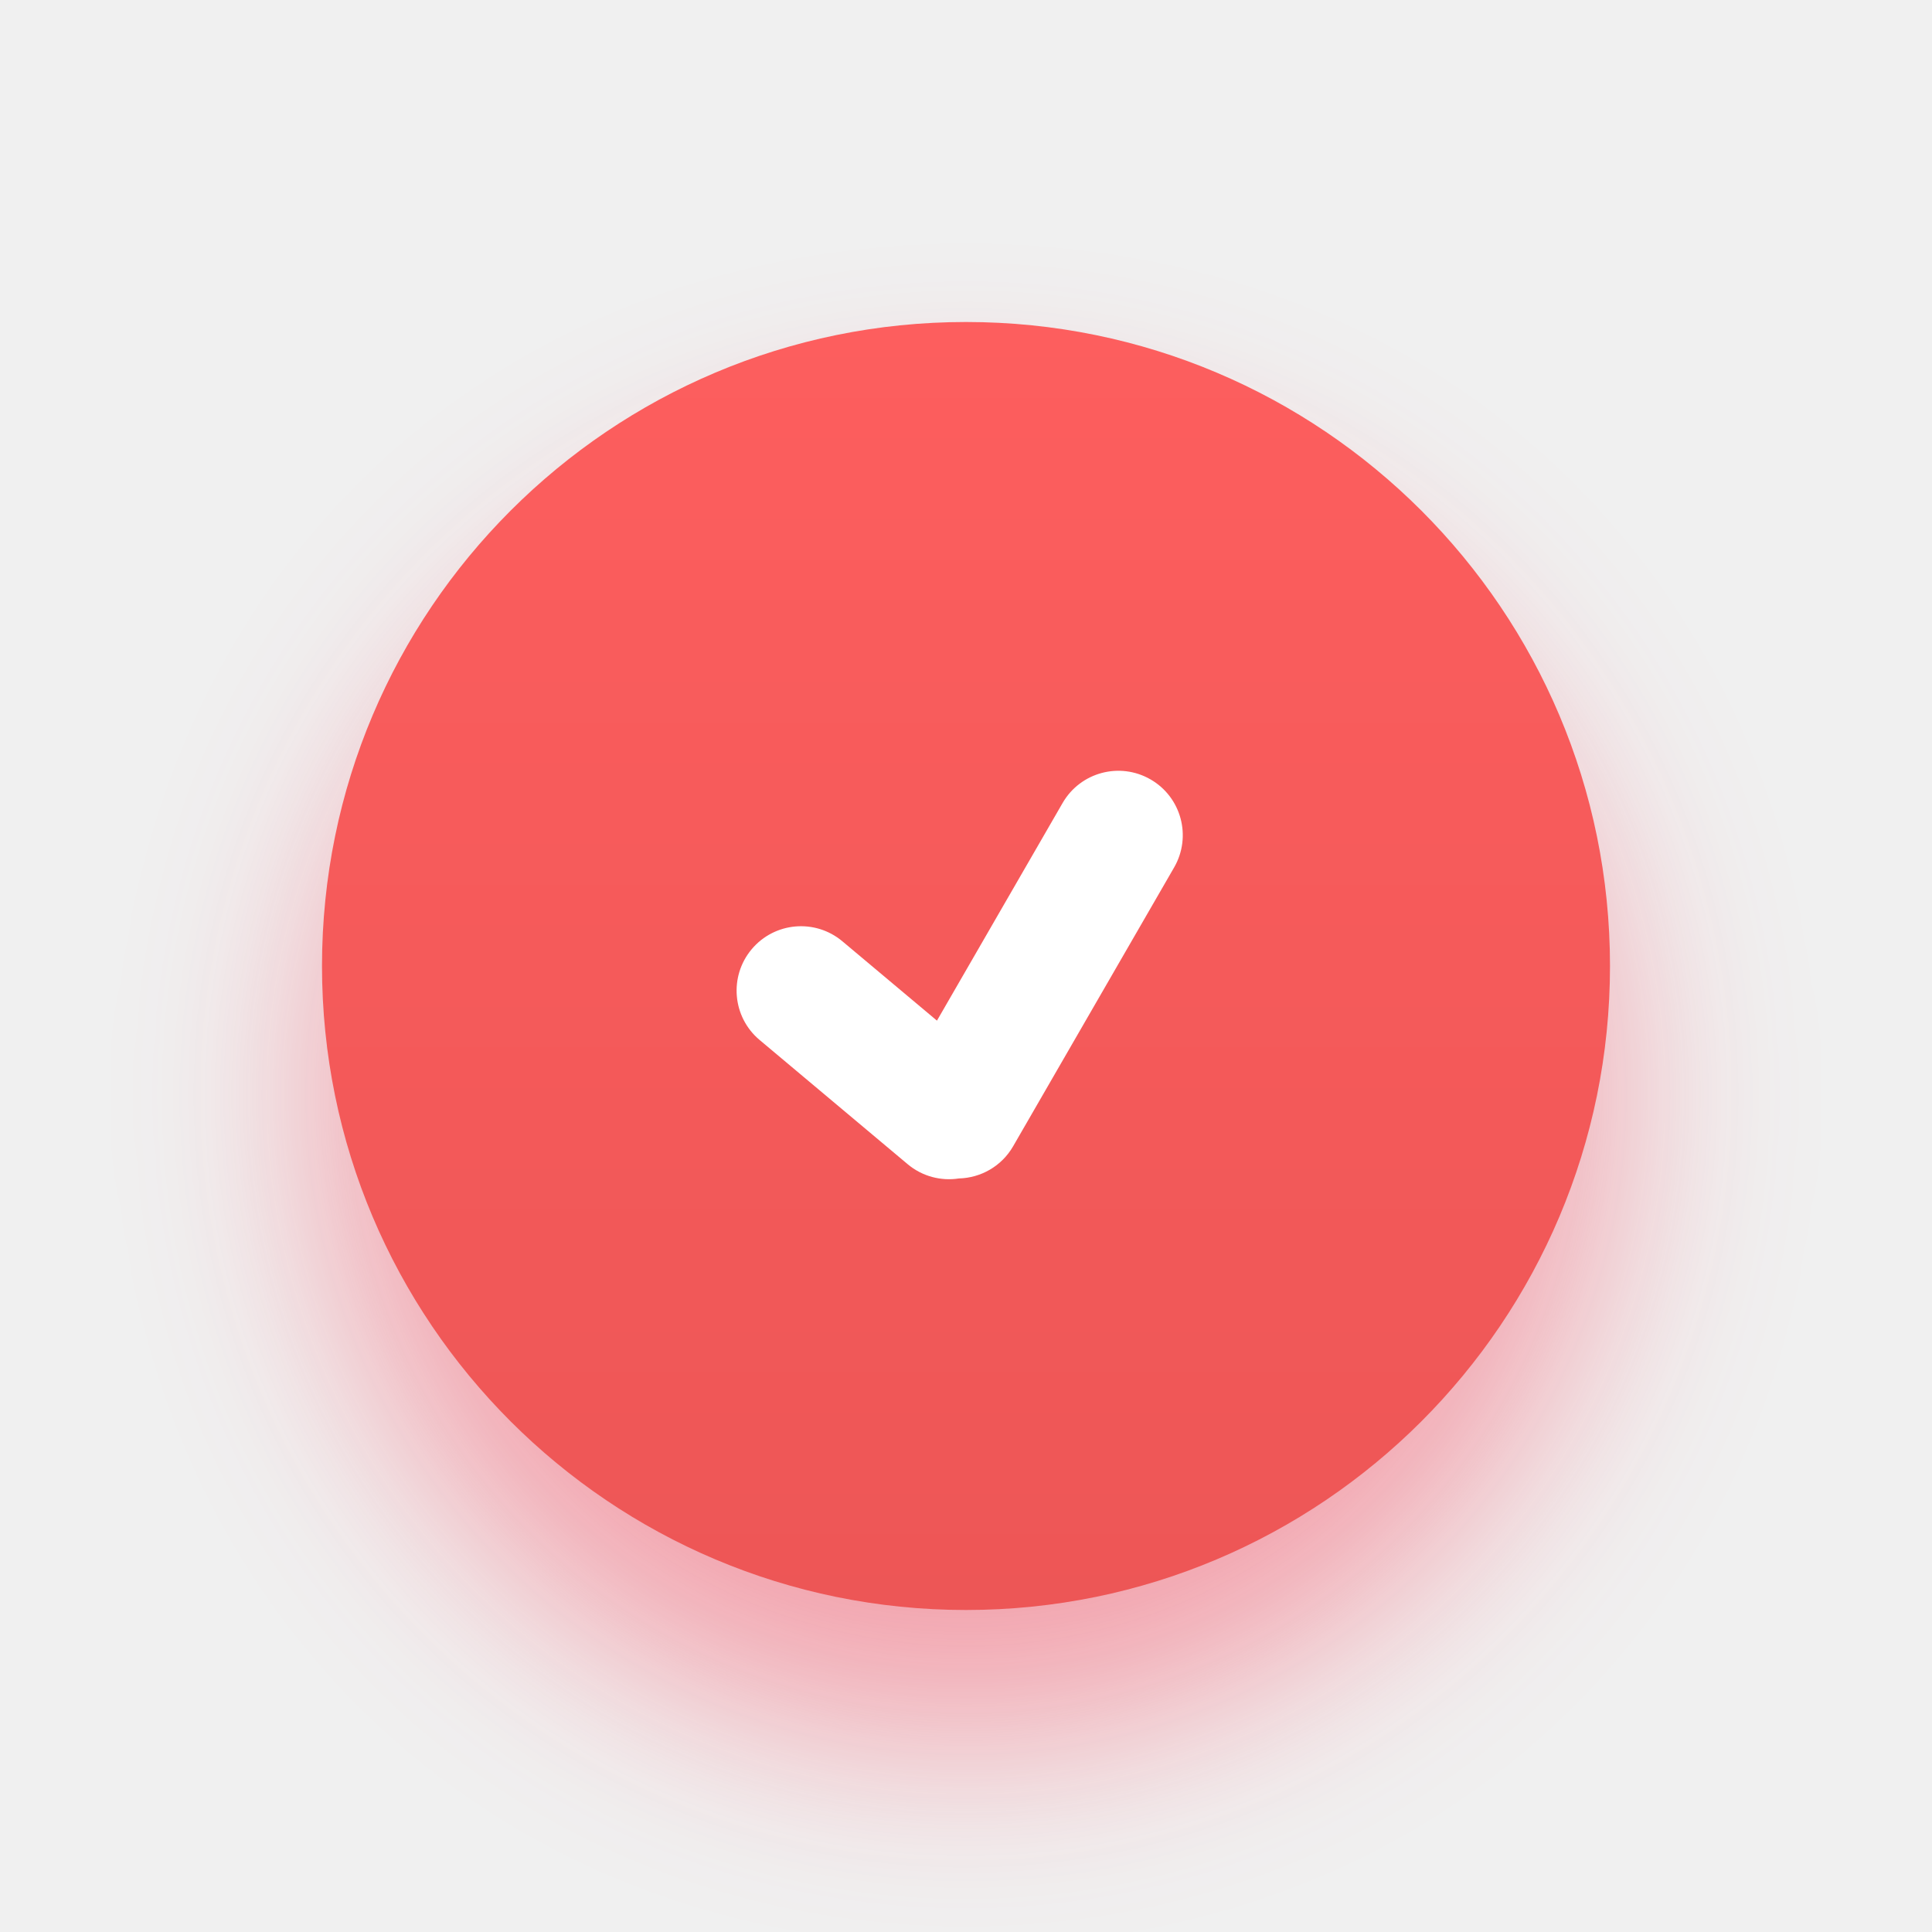
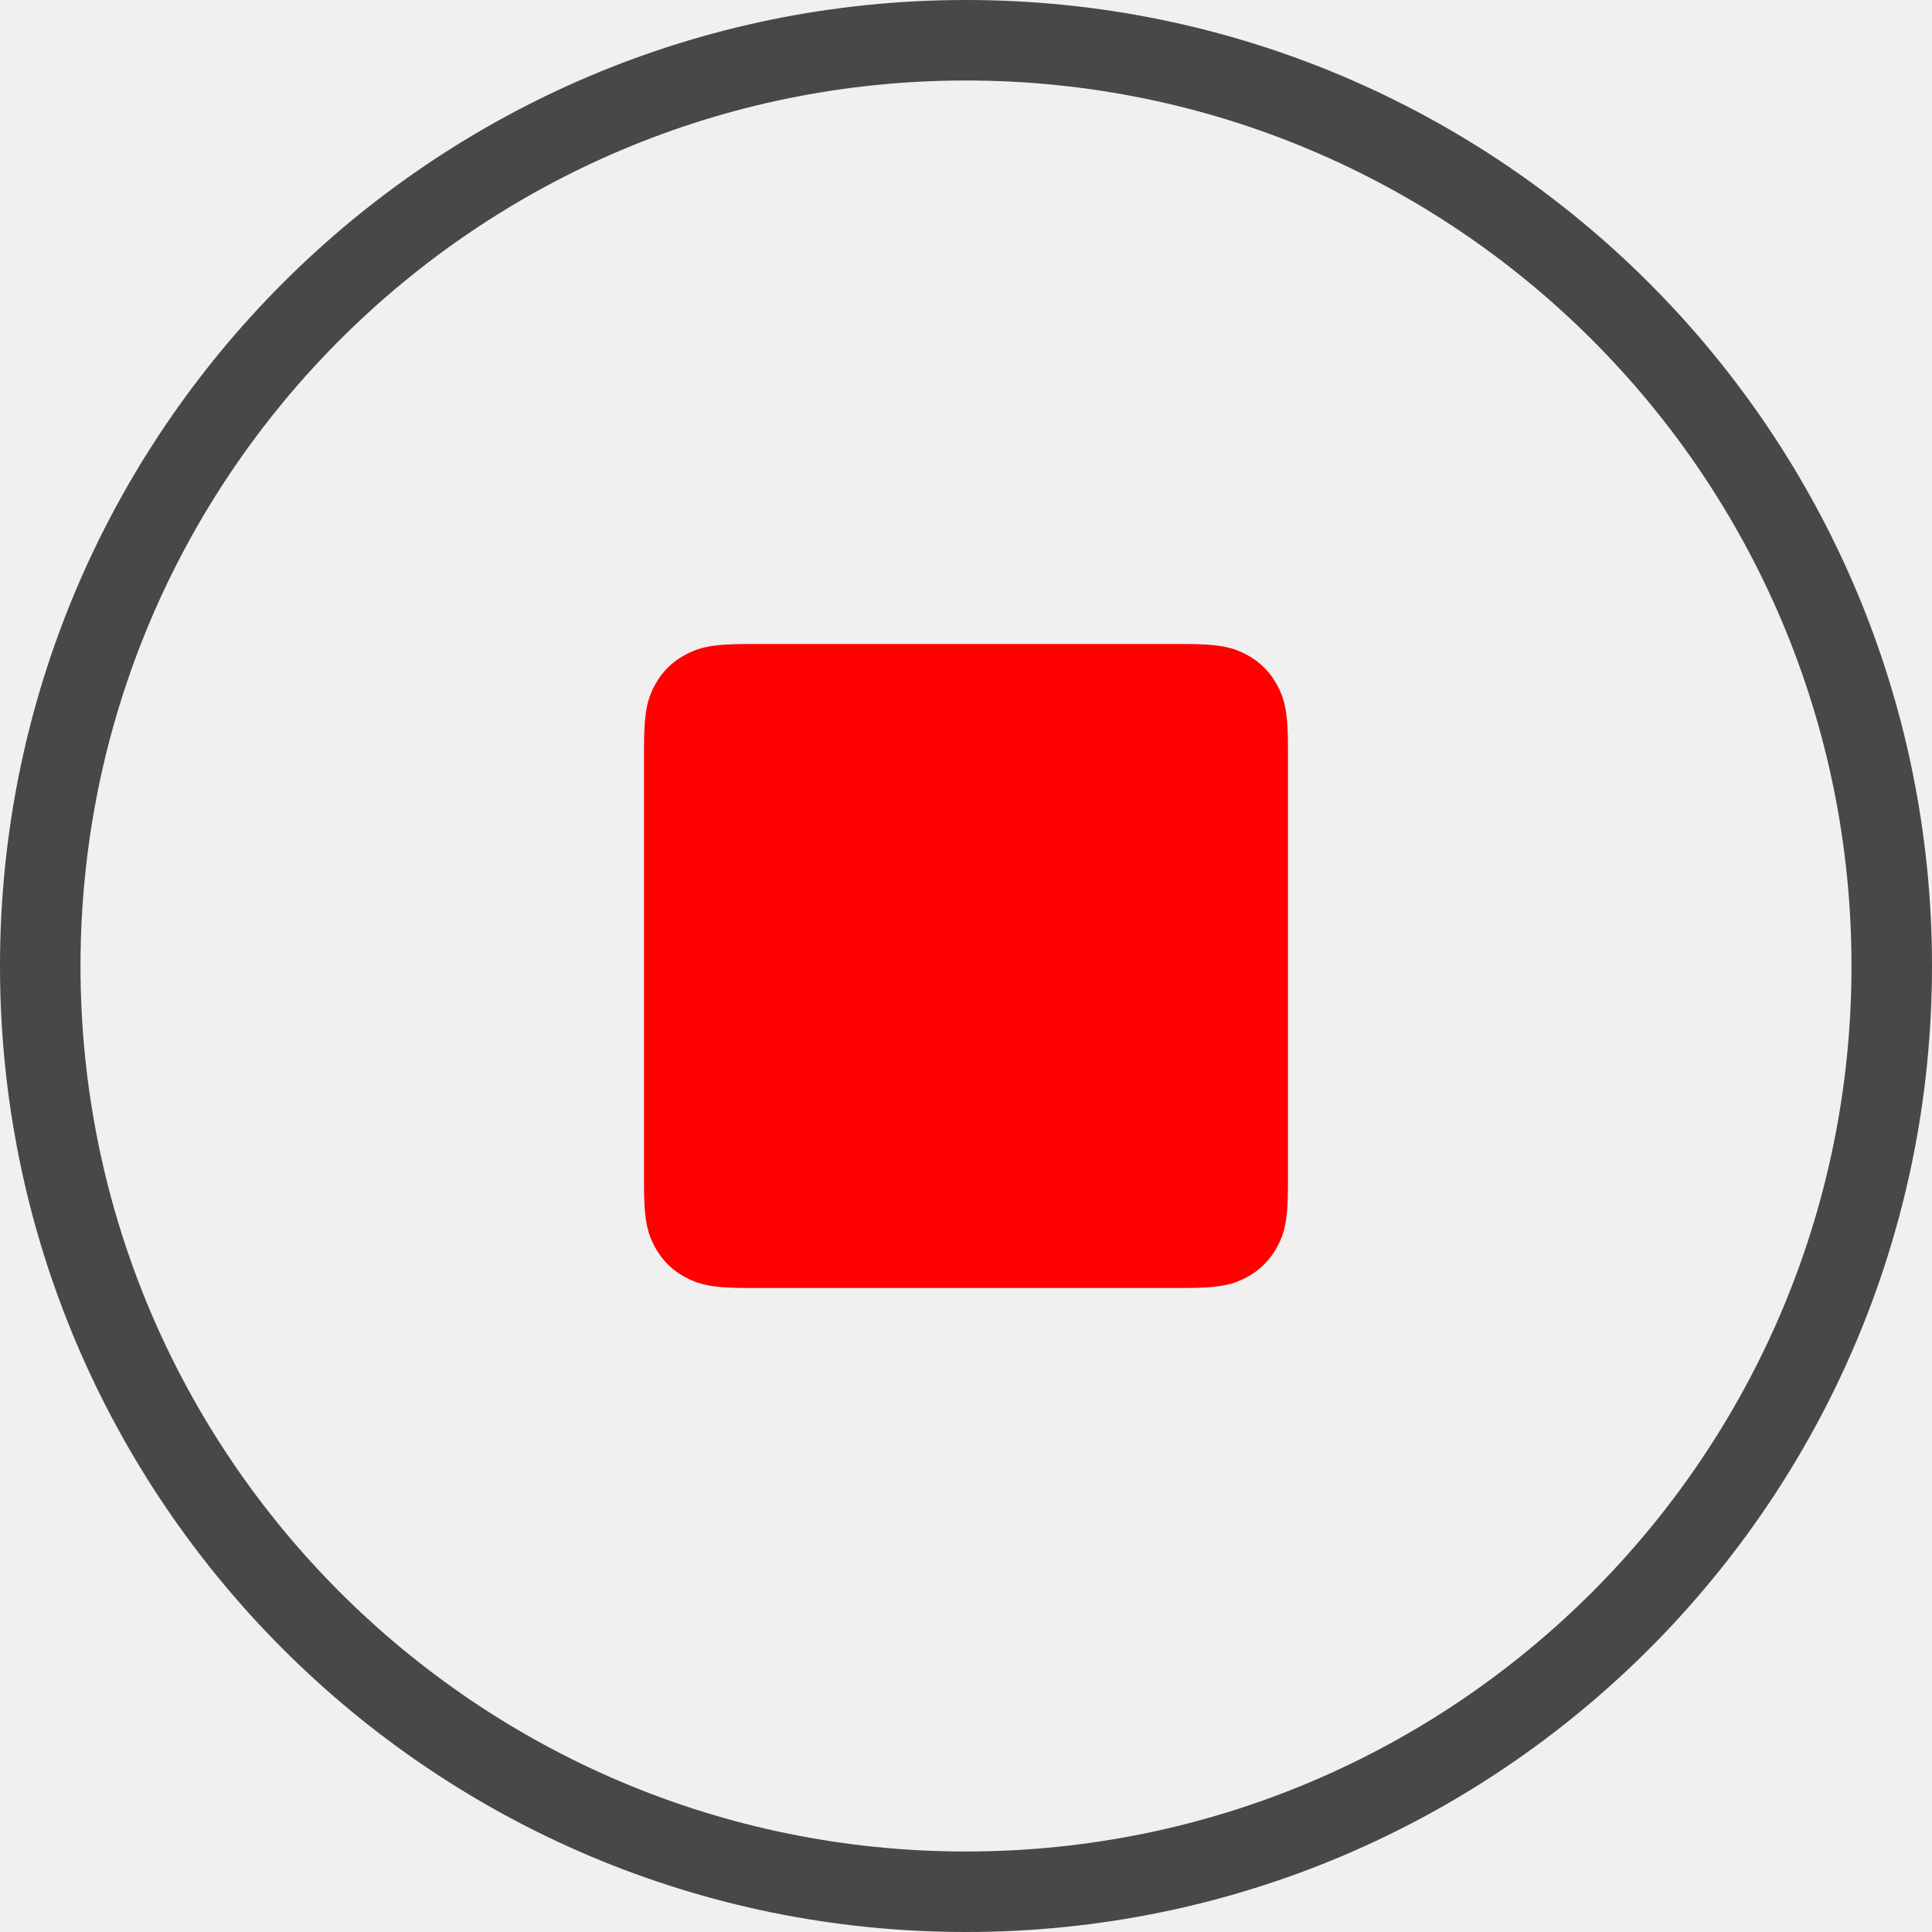
- <svg xmlns="http://www.w3.org/2000/svg" xmlns:xlink="http://www.w3.org/1999/xlink" width="60px" height="60px" viewBox="0 0 60 60" version="1.1">
-   <defs>
-     <linearGradient x1="50%" y1="0%" x2="50%" y2="100%" id="linearGradient-1">
-       <stop stop-color="#FD5E5E" offset="0%" />
-       <stop stop-color="#ED5656" offset="100%" />
-     </linearGradient>
-     <circle id="path-2" cx="30" cy="30" r="20" />
-     <filter x="-27.5%" y="-17.5%" width="155.0%" height="155.0%" filterUnits="objectBoundingBox" id="filter-3">
-       <feOffset dx="0" dy="4" in="SourceAlpha" result="shadowOffsetOuter1" />
-       <feGaussianBlur stdDeviation="3" in="shadowOffsetOuter1" result="shadowBlurOuter1" />
-       <feColorMatrix values="0 0 0 0 0.973   0 0 0 0 0.173   0 0 0 0 0.277  0 0 0 0.4 0" type="matrix" in="shadowBlurOuter1" />
-     </filter>
-   </defs>
-   <g id="页面-1" stroke="none" stroke-width="1" fill="none" fill-rule="evenodd">
-     <g id="按钮状态" transform="translate(-662, -128)">
-       <g id="finish_normal" transform="translate(662, 128)">
-         <g id="Oval">
-           <use fill="black" fill-opacity="1" filter="url(#filter-3)" xlink:href="#path-2" />
-           <use fill="url(#linearGradient-1)" fill-rule="evenodd" xlink:href="#path-2" />
-         </g>
-         <path d="M29.098,31.697 L33,24.938 C33.552,23.981 34.775,23.653 35.732,24.206 C36.689,24.758 37.016,25.981 36.464,26.938 L31.464,35.598 C31.102,36.225 30.453,36.581 29.779,36.598 C29.229,36.683 28.646,36.539 28.187,36.154 L23.59,32.297 C22.744,31.587 22.634,30.325 23.344,29.479 C24.054,28.633 25.315,28.523 26.161,29.233 L29.098,31.697 Z" id="Combined-Shape" fill="#FFFFFF" />
+ <svg xmlns="http://www.w3.org/2000/svg" width="24px" height="24px" viewBox="0 0 24 24" version="1.1">
+   <g id="语音记事本" stroke="none" stroke-width="1" fill="none" fill-rule="evenodd">
+     <g id="画框" transform="translate(-103, -91)" fill-rule="nonzero">
+       <g id="结束录音" transform="translate(103, 91)">
+         <path d="M12,0 C18.627,0 24,5.373 24,12 C24,18.627 18.627,24 12,24 C5.373,24 0,18.627 0,12 C0,5.373 5.373,0 12,0 Z M12,1 C5.925,1 1,5.925 1,12 C1,18.075 5.925,23 12,23 C18.075,23 23,18.075 23,12 C23,5.925 18.075,1 12,1 Z" id="椭圆形" fill-opacity="0.7" fill="#000000" />
+         <path d="M9.282,8 L14.718,8 C15.164,8 15.325,8.046 15.488,8.134 C15.651,8.221 15.779,8.349 15.866,8.512 C15.954,8.675 16,8.836 16,9.282 L16,14.718 C16,15.164 15.954,15.325 15.866,15.488 C15.779,15.651 15.651,15.779 15.488,15.866 C15.325,15.954 15.164,16 14.718,16 L9.282,16 C8.836,16 8.675,15.954 8.512,15.866 C8.349,15.779 8.221,15.651 8.134,15.488 C8.046,15.325 8,15.164 8,14.718 L8,9.282 C8,8.836 8.046,8.675 8.134,8.512 C8.221,8.349 8.349,8.221 8.512,8.134 C8.675,8.046 8.836,8 9.282,8 Z" id="矩形" fill="#FF0101" />
      </g>
    </g>
  </g>
</svg>
